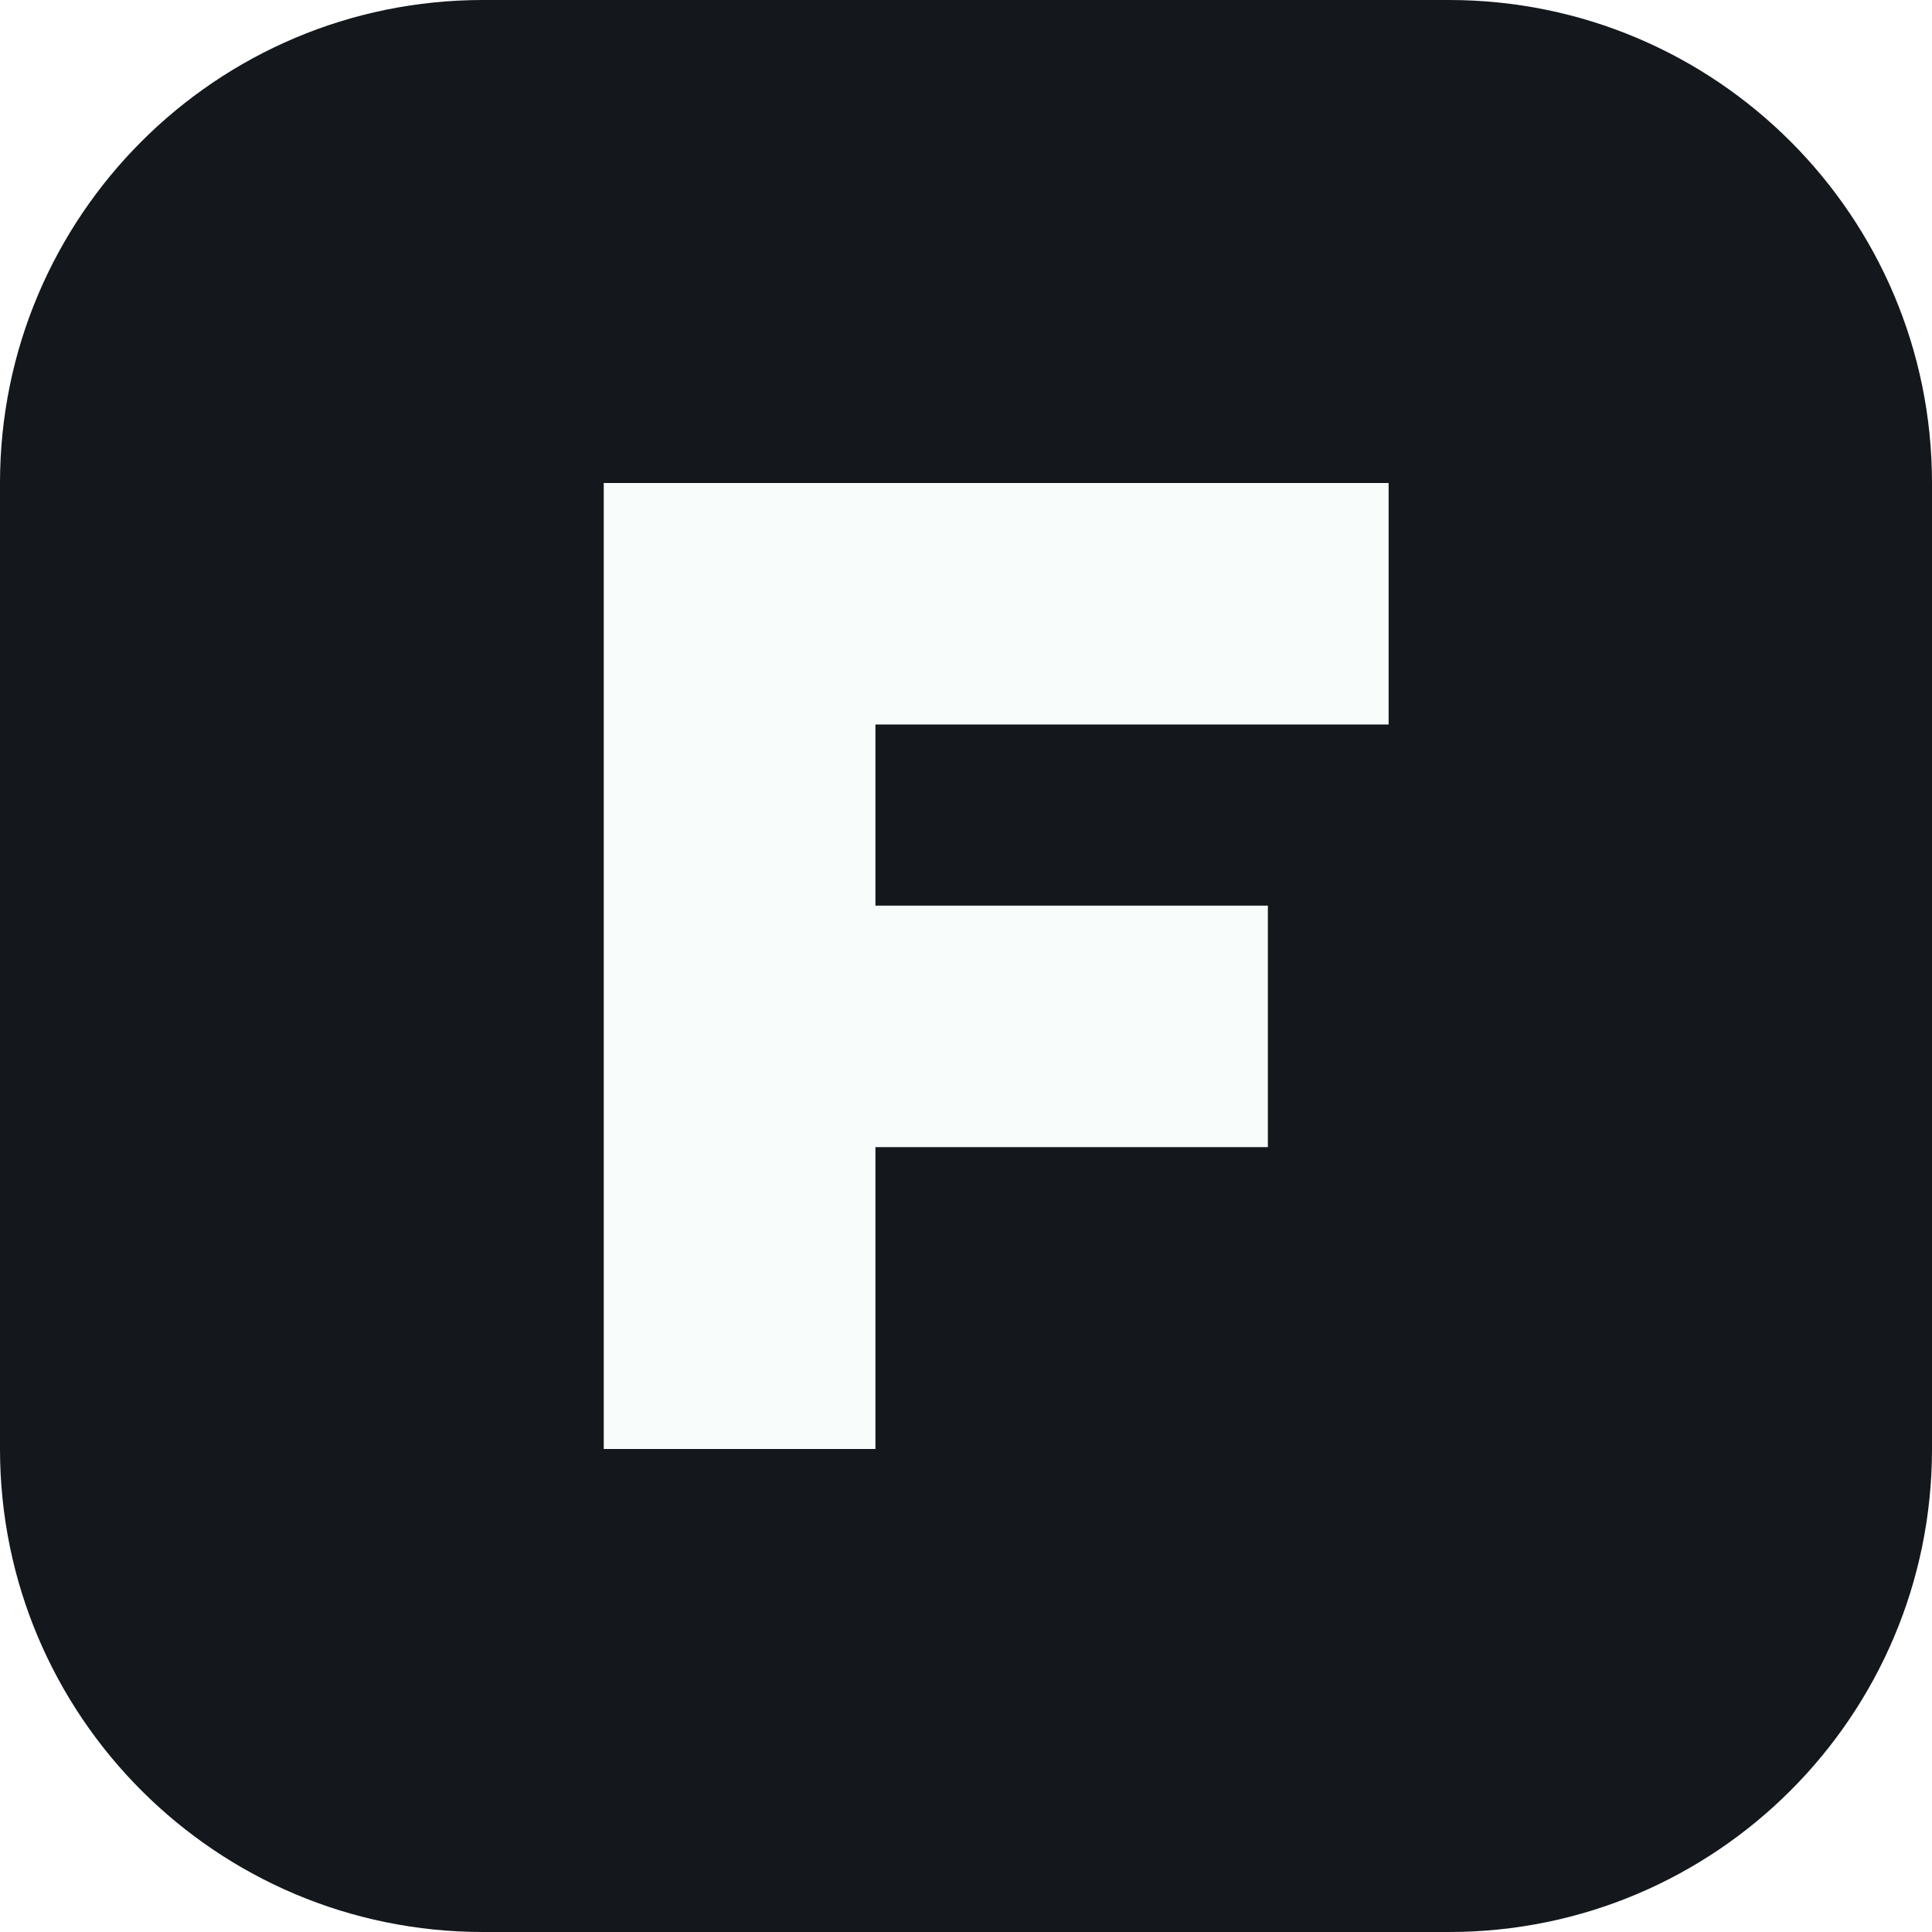
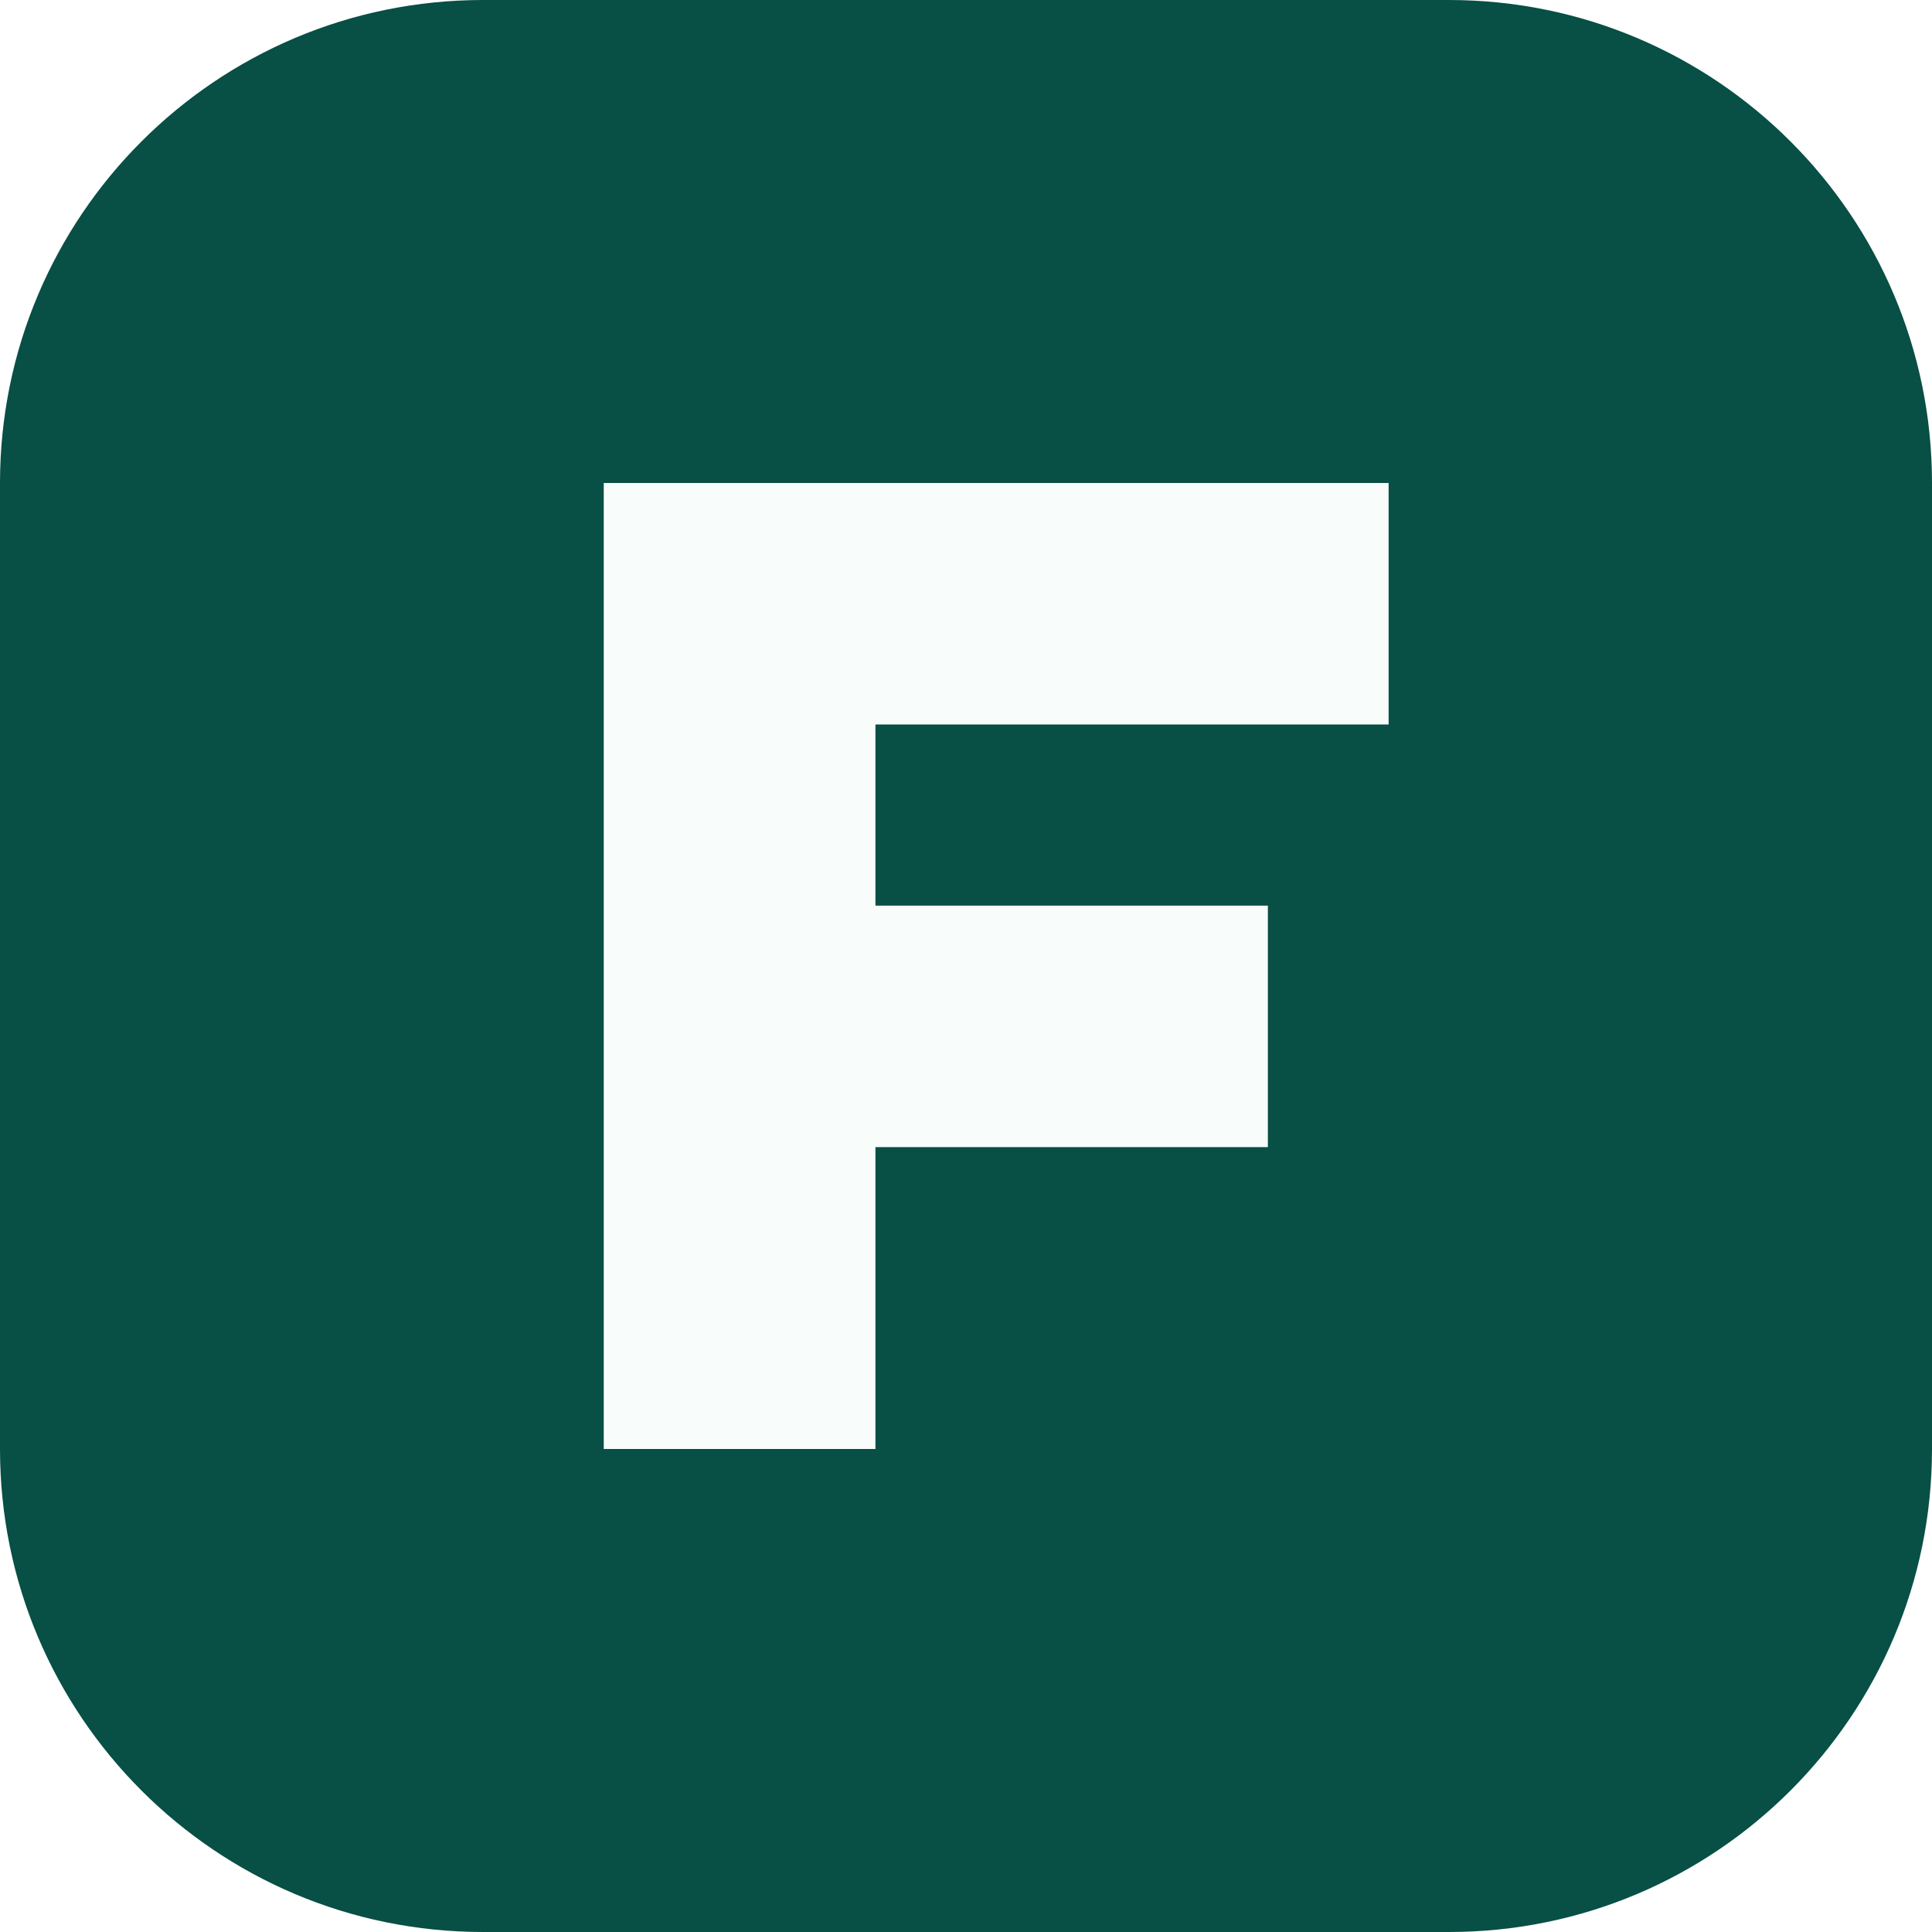
<svg xmlns="http://www.w3.org/2000/svg" viewBox="0 0 32 32">
-   <style>.b{fill:#14171c}.f{fill:#f8fcfa}@media (prefers-color-scheme:dark){.b{fill:#6fd0ba}.f{fill:#14171c}}</style>
+   <style>.b{fill:#084f45}.f{fill:#f8fcfa}@media (prefers-color-scheme:dark){.b{fill:#6fd0ba}.f{fill:#14171c}}</style>
  <rect class="b" width="32" height="32" rx="8" />
  <path class="f" d="M10 8h13v4h-8.5v3H21v4h-6.5v5H10z" />
</svg>
